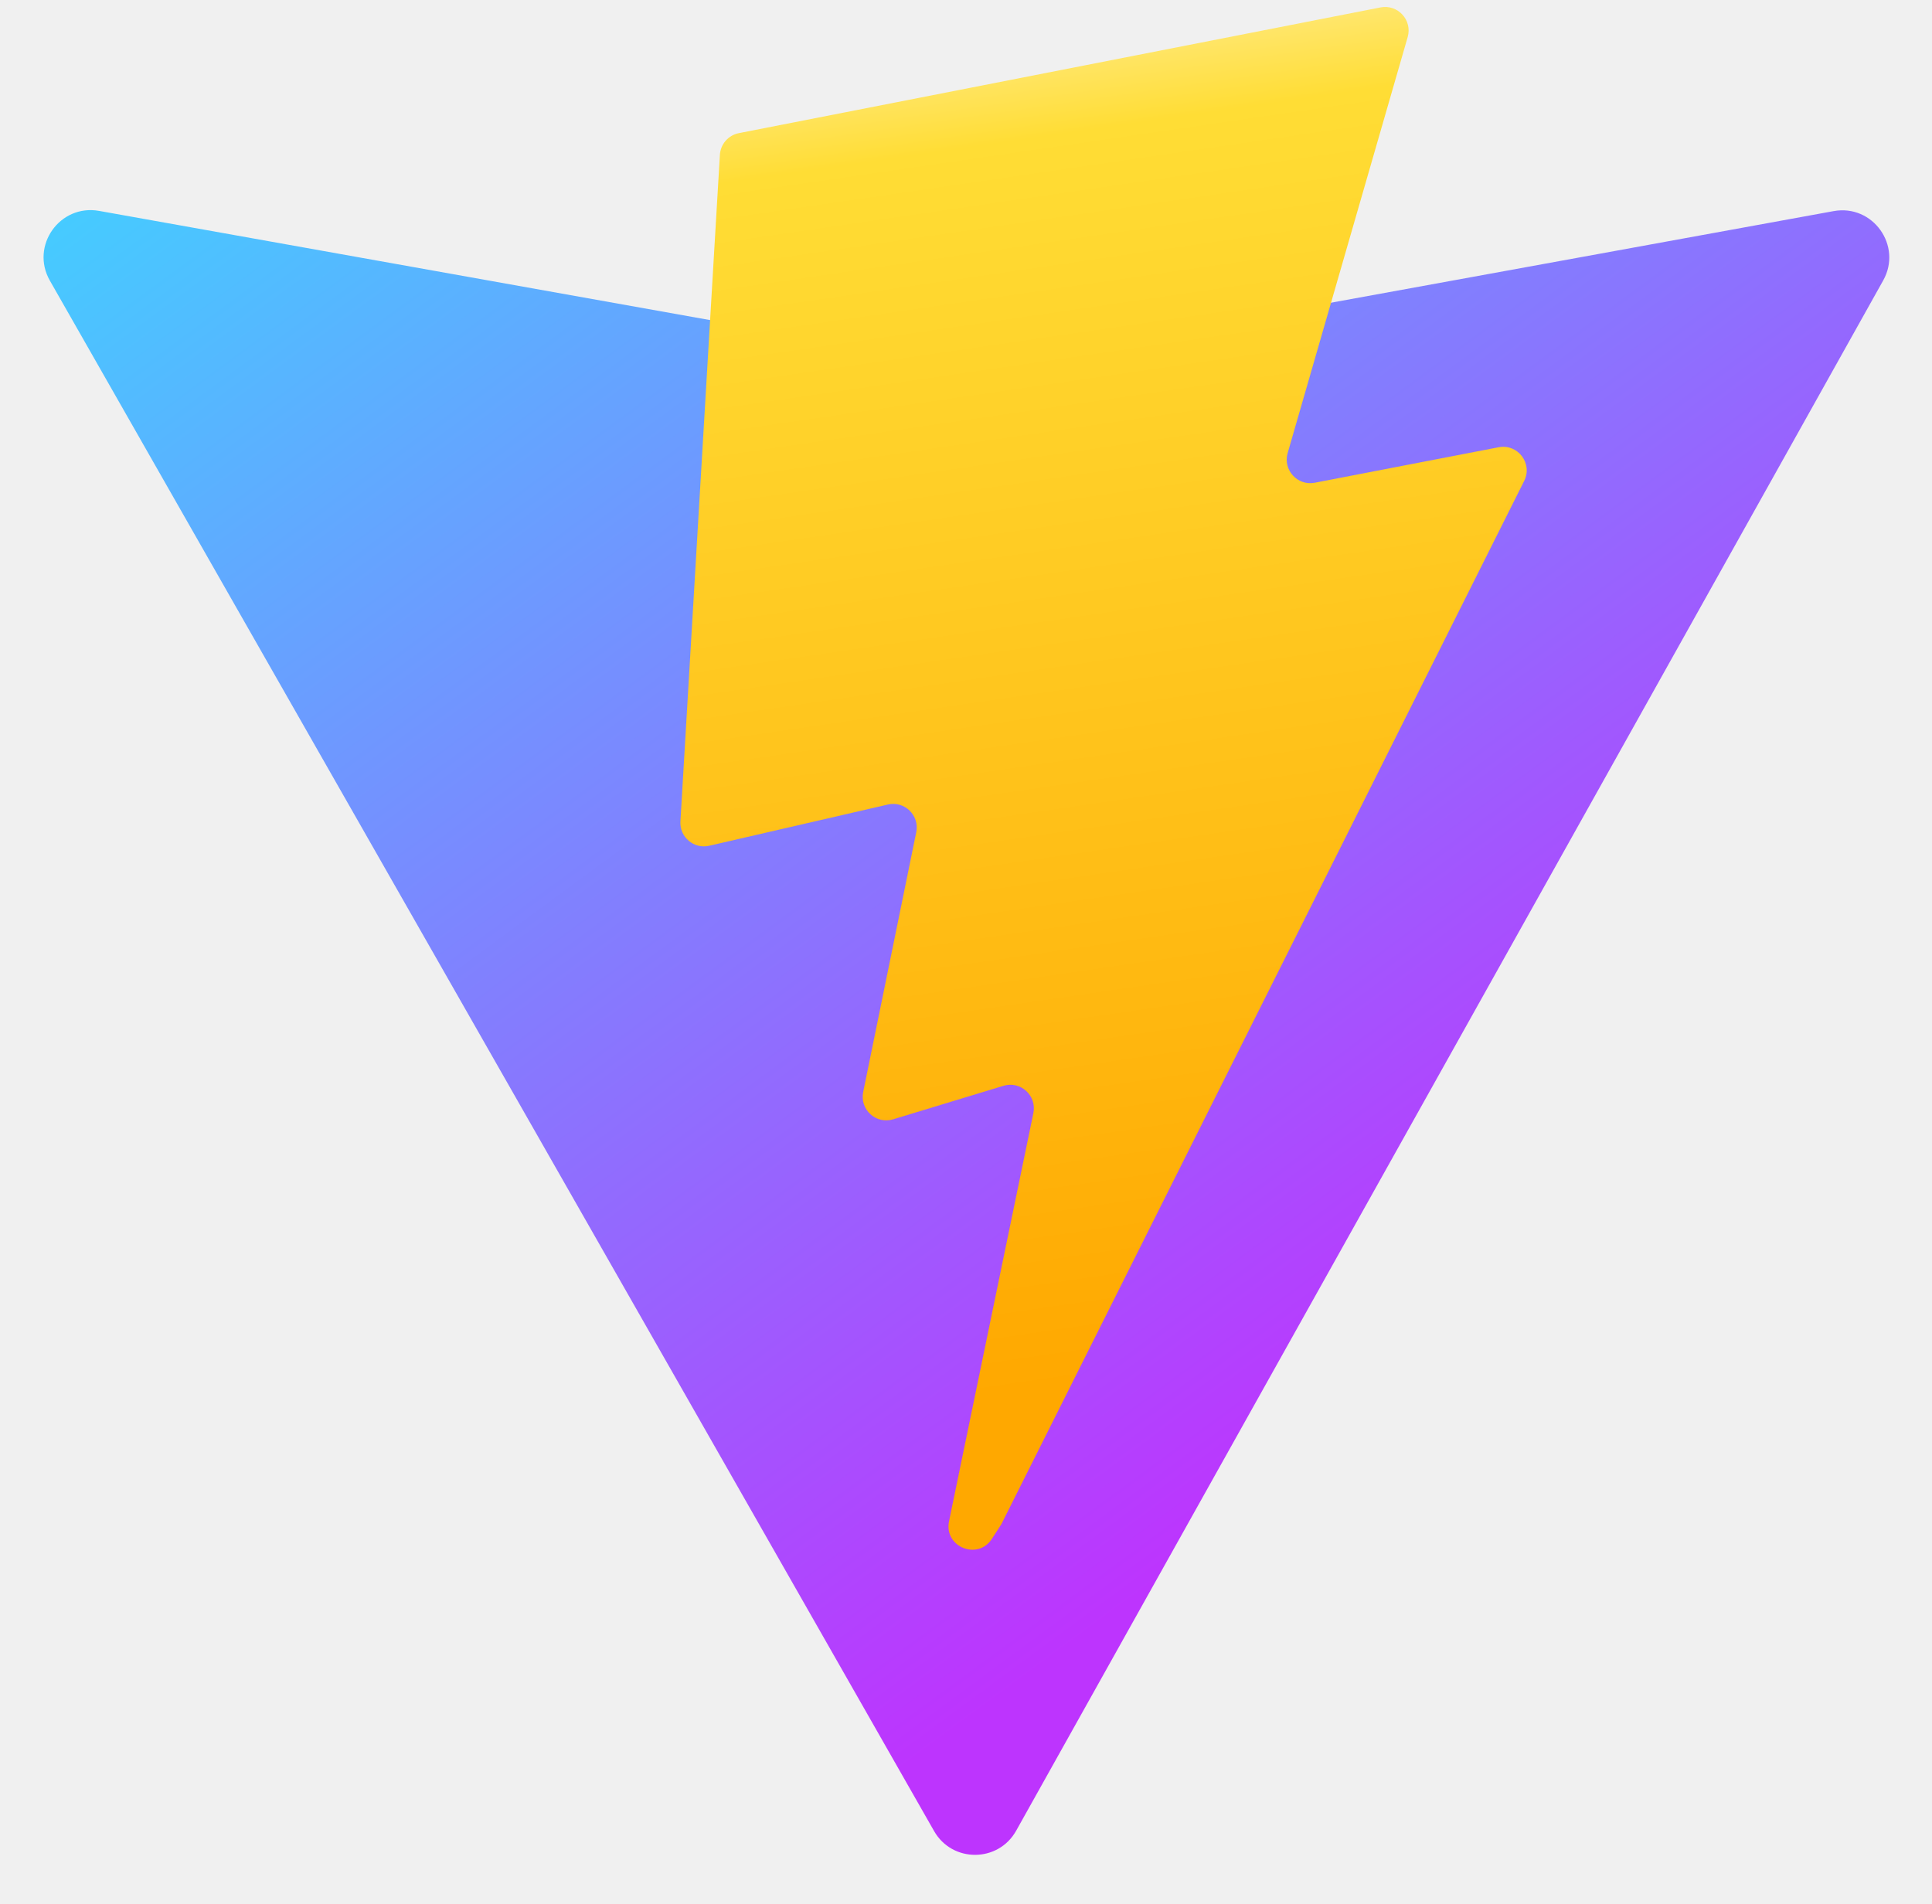
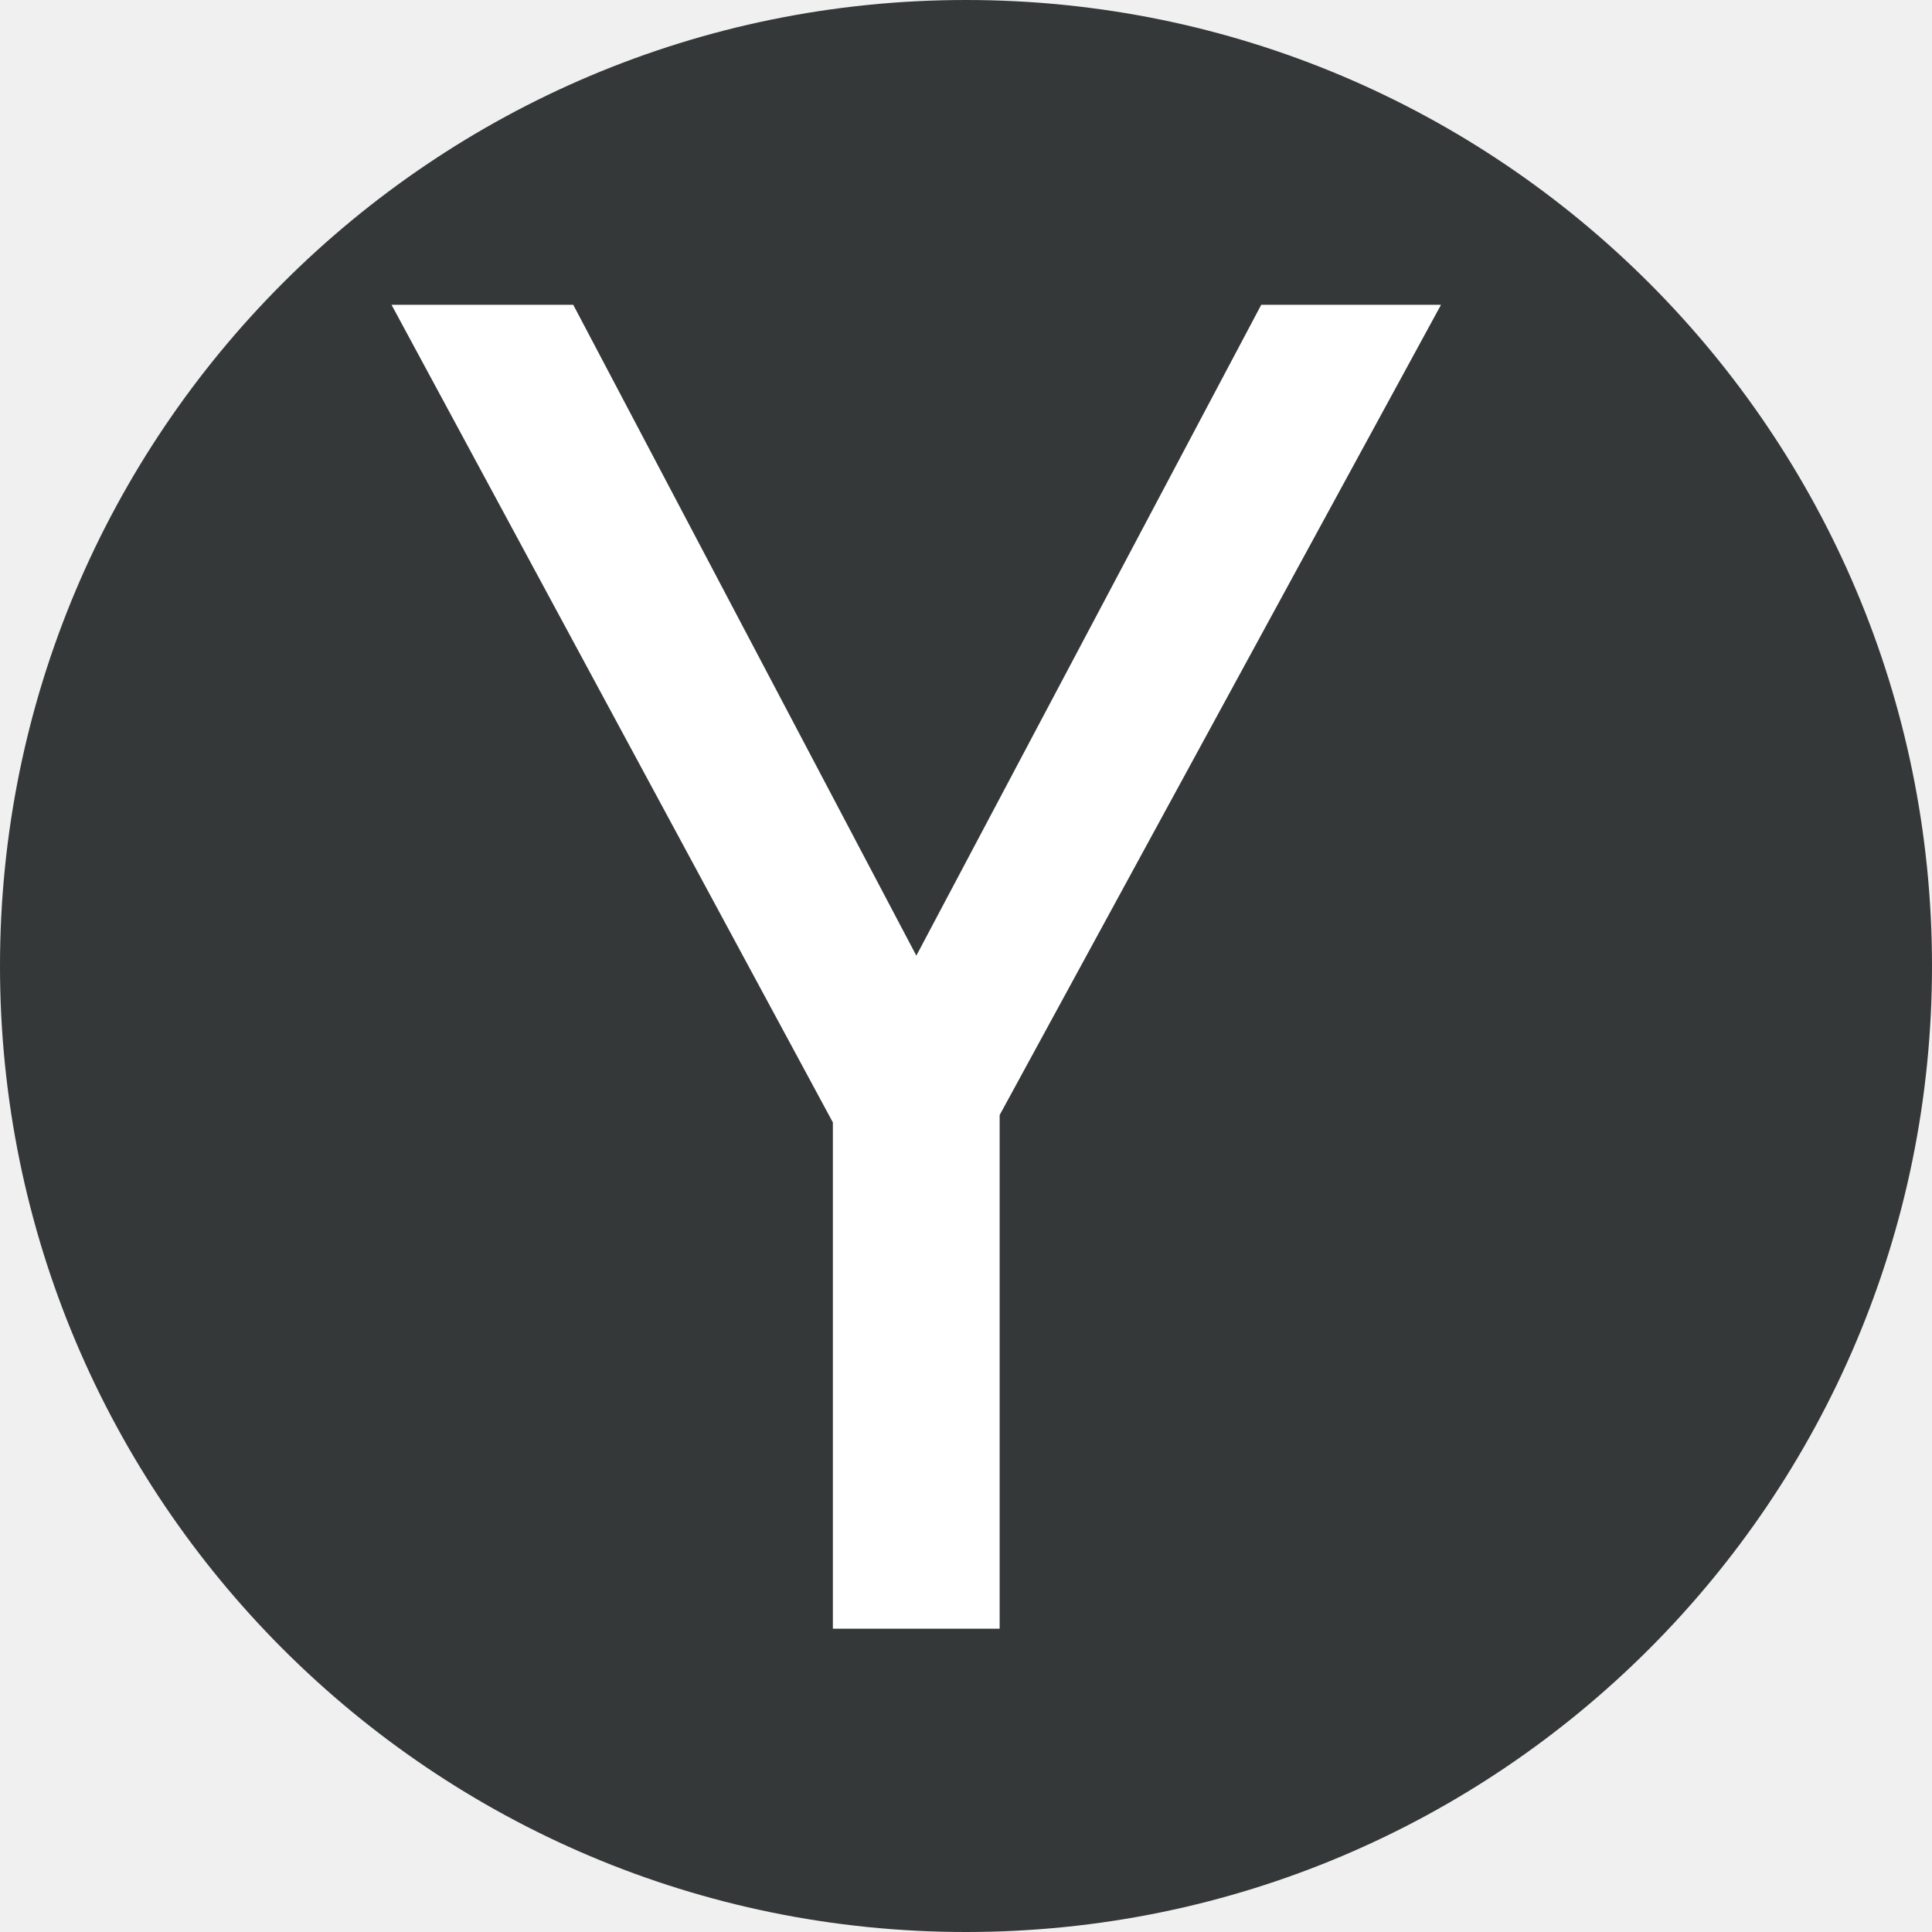
- <svg xmlns="http://www.w3.org/2000/svg" width="410" height="404" viewBox="0 0 410 404" fill="none">
-   <path d="M399.641 59.525L215.643 388.545C211.844 395.338 202.084 395.378 198.228 388.618L10.582 59.556C6.381 52.19 12.68 43.267 21.028 44.759L205.223 77.682C206.398 77.892 207.601 77.89 208.776 77.676L389.119 44.806C397.439 43.289 403.768 52.143 399.641 59.525Z" fill="url(#paint0_linear)" />
-   <path d="M292.965 1.574L156.801 28.255C154.563 28.694 152.906 30.59 152.771 32.866L144.395 174.33C144.198 177.662 147.258 180.248 150.51 179.498L188.42 170.749C191.967 169.931 195.172 173.055 194.443 176.622L183.18 231.775C182.422 235.487 185.907 238.661 189.532 237.56L212.947 230.446C216.577 229.344 220.065 232.527 219.297 236.242L201.398 322.875C200.278 328.294 207.486 331.249 210.492 326.603L212.5 323.5L323.454 102.072C325.312 98.365 322.108 94.137 318.036 94.923L279.014 102.454C275.347 103.161 272.227 99.746 273.262 96.158L298.731 7.867C299.767 4.273 296.636 0.855 292.965 1.574Z" fill="url(#paint1_linear)" />
-   <defs>
-     <linearGradient id="paint0_linear" x1="6" y1="33" x2="235" y2="344" gradientUnits="userSpaceOnUse">
-       <stop stop-color="#41D1FF" />
-       <stop offset="1" stop-color="#BD34FE" />
-     </linearGradient>
-     <linearGradient id="paint1_linear" x1="194.651" y1="8.818" x2="236.076" y2="292.989" gradientUnits="userSpaceOnUse">
-       <stop stop-color="#FFEA83" />
-       <stop offset="0.083" stop-color="#FFDD35" />
-       <stop offset="1" stop-color="#FFA800" />
-     </linearGradient>
-   </defs>
+ <svg xmlns="http://www.w3.org/2000/svg" version="1.1" id="Layer_1" x="0px" y="0px" viewBox="0 0 200 200" style="enable-background:new 0 0 200 200;" xml:space="preserve">
+   <style type="text/css">
+ 	.st0{fill:#343838;}
+ 	.st1{display:none;fill:#FFFFFF;}
+ 	.st2{font-family:'CarterOne';}
+ 	.st3{font-size:90.779px;}
+ 	.st4{fill:#FFFFFF;}
+ 	.st5{font-size:191.953px;}
+ </style>
+   <circle class="st0" cx="100" cy="100" r="100" />
+   <text transform="matrix(1 0 0 1 11.1048 130.3682)" class="st1 st2 st3">YRA</text>
+   <text transform="matrix(1 0 0 1 40.5308 168.6)" class="st4 st2 st5">Y</text>
</svg>
